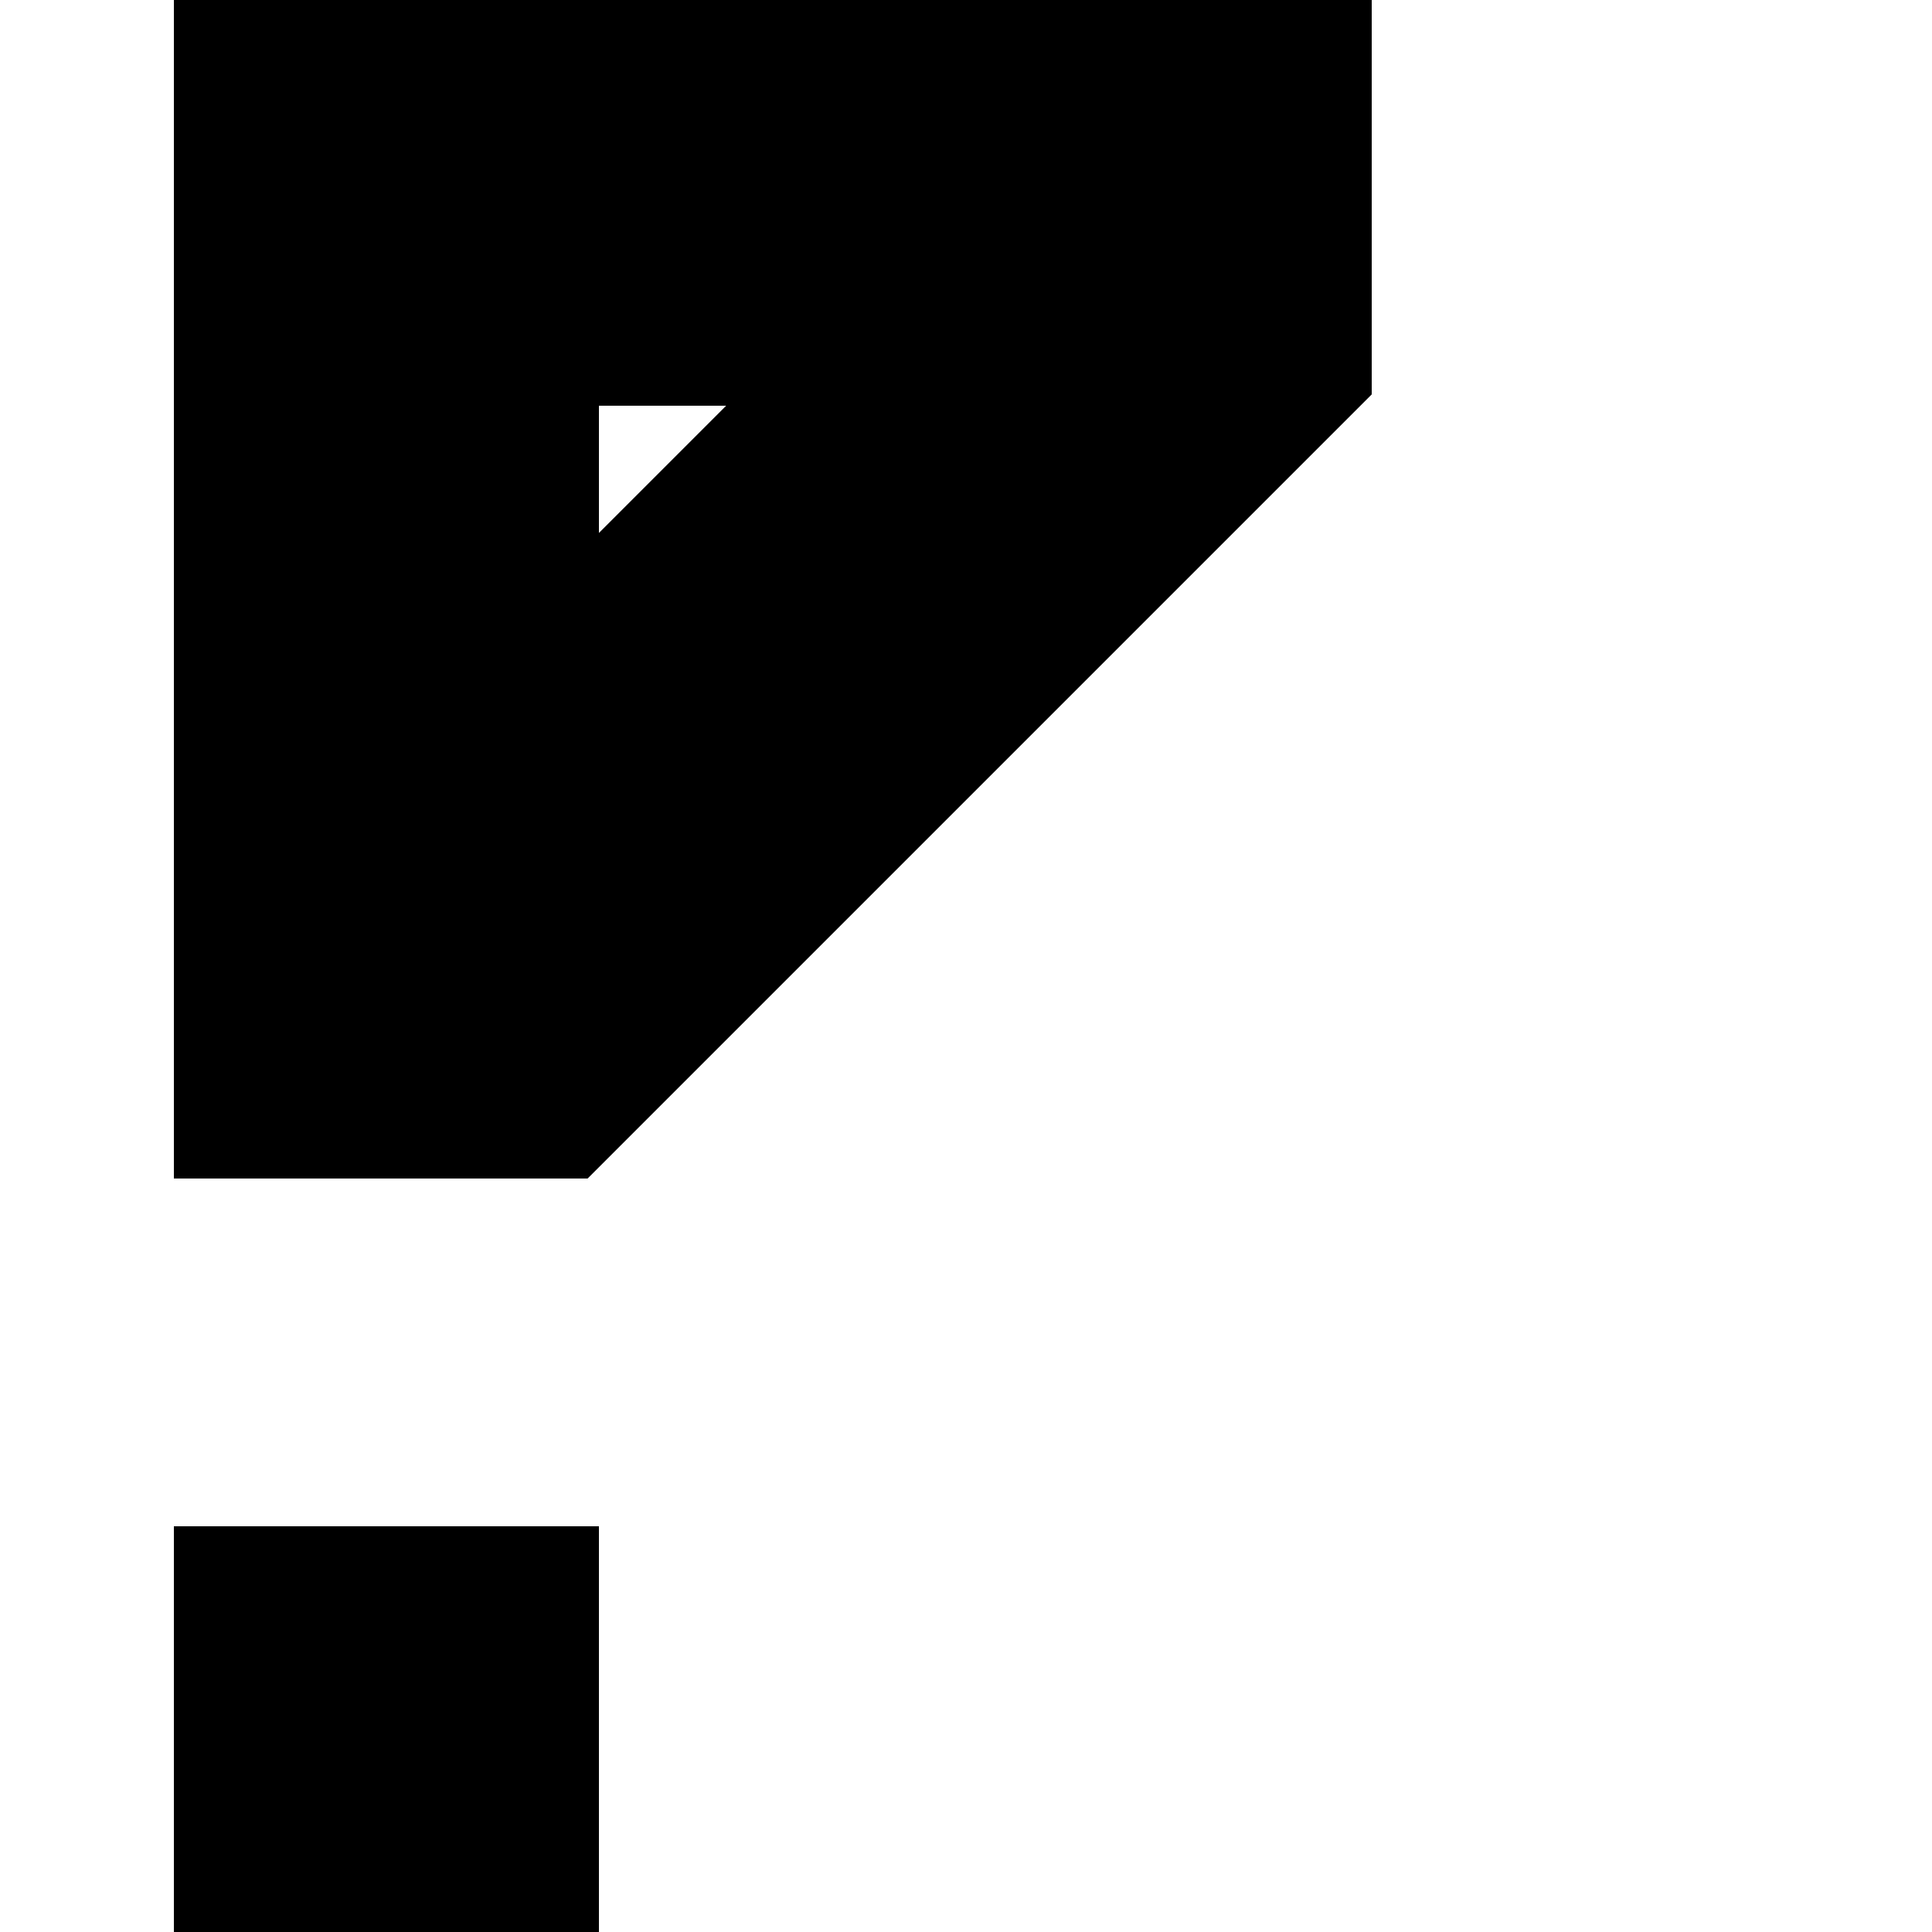
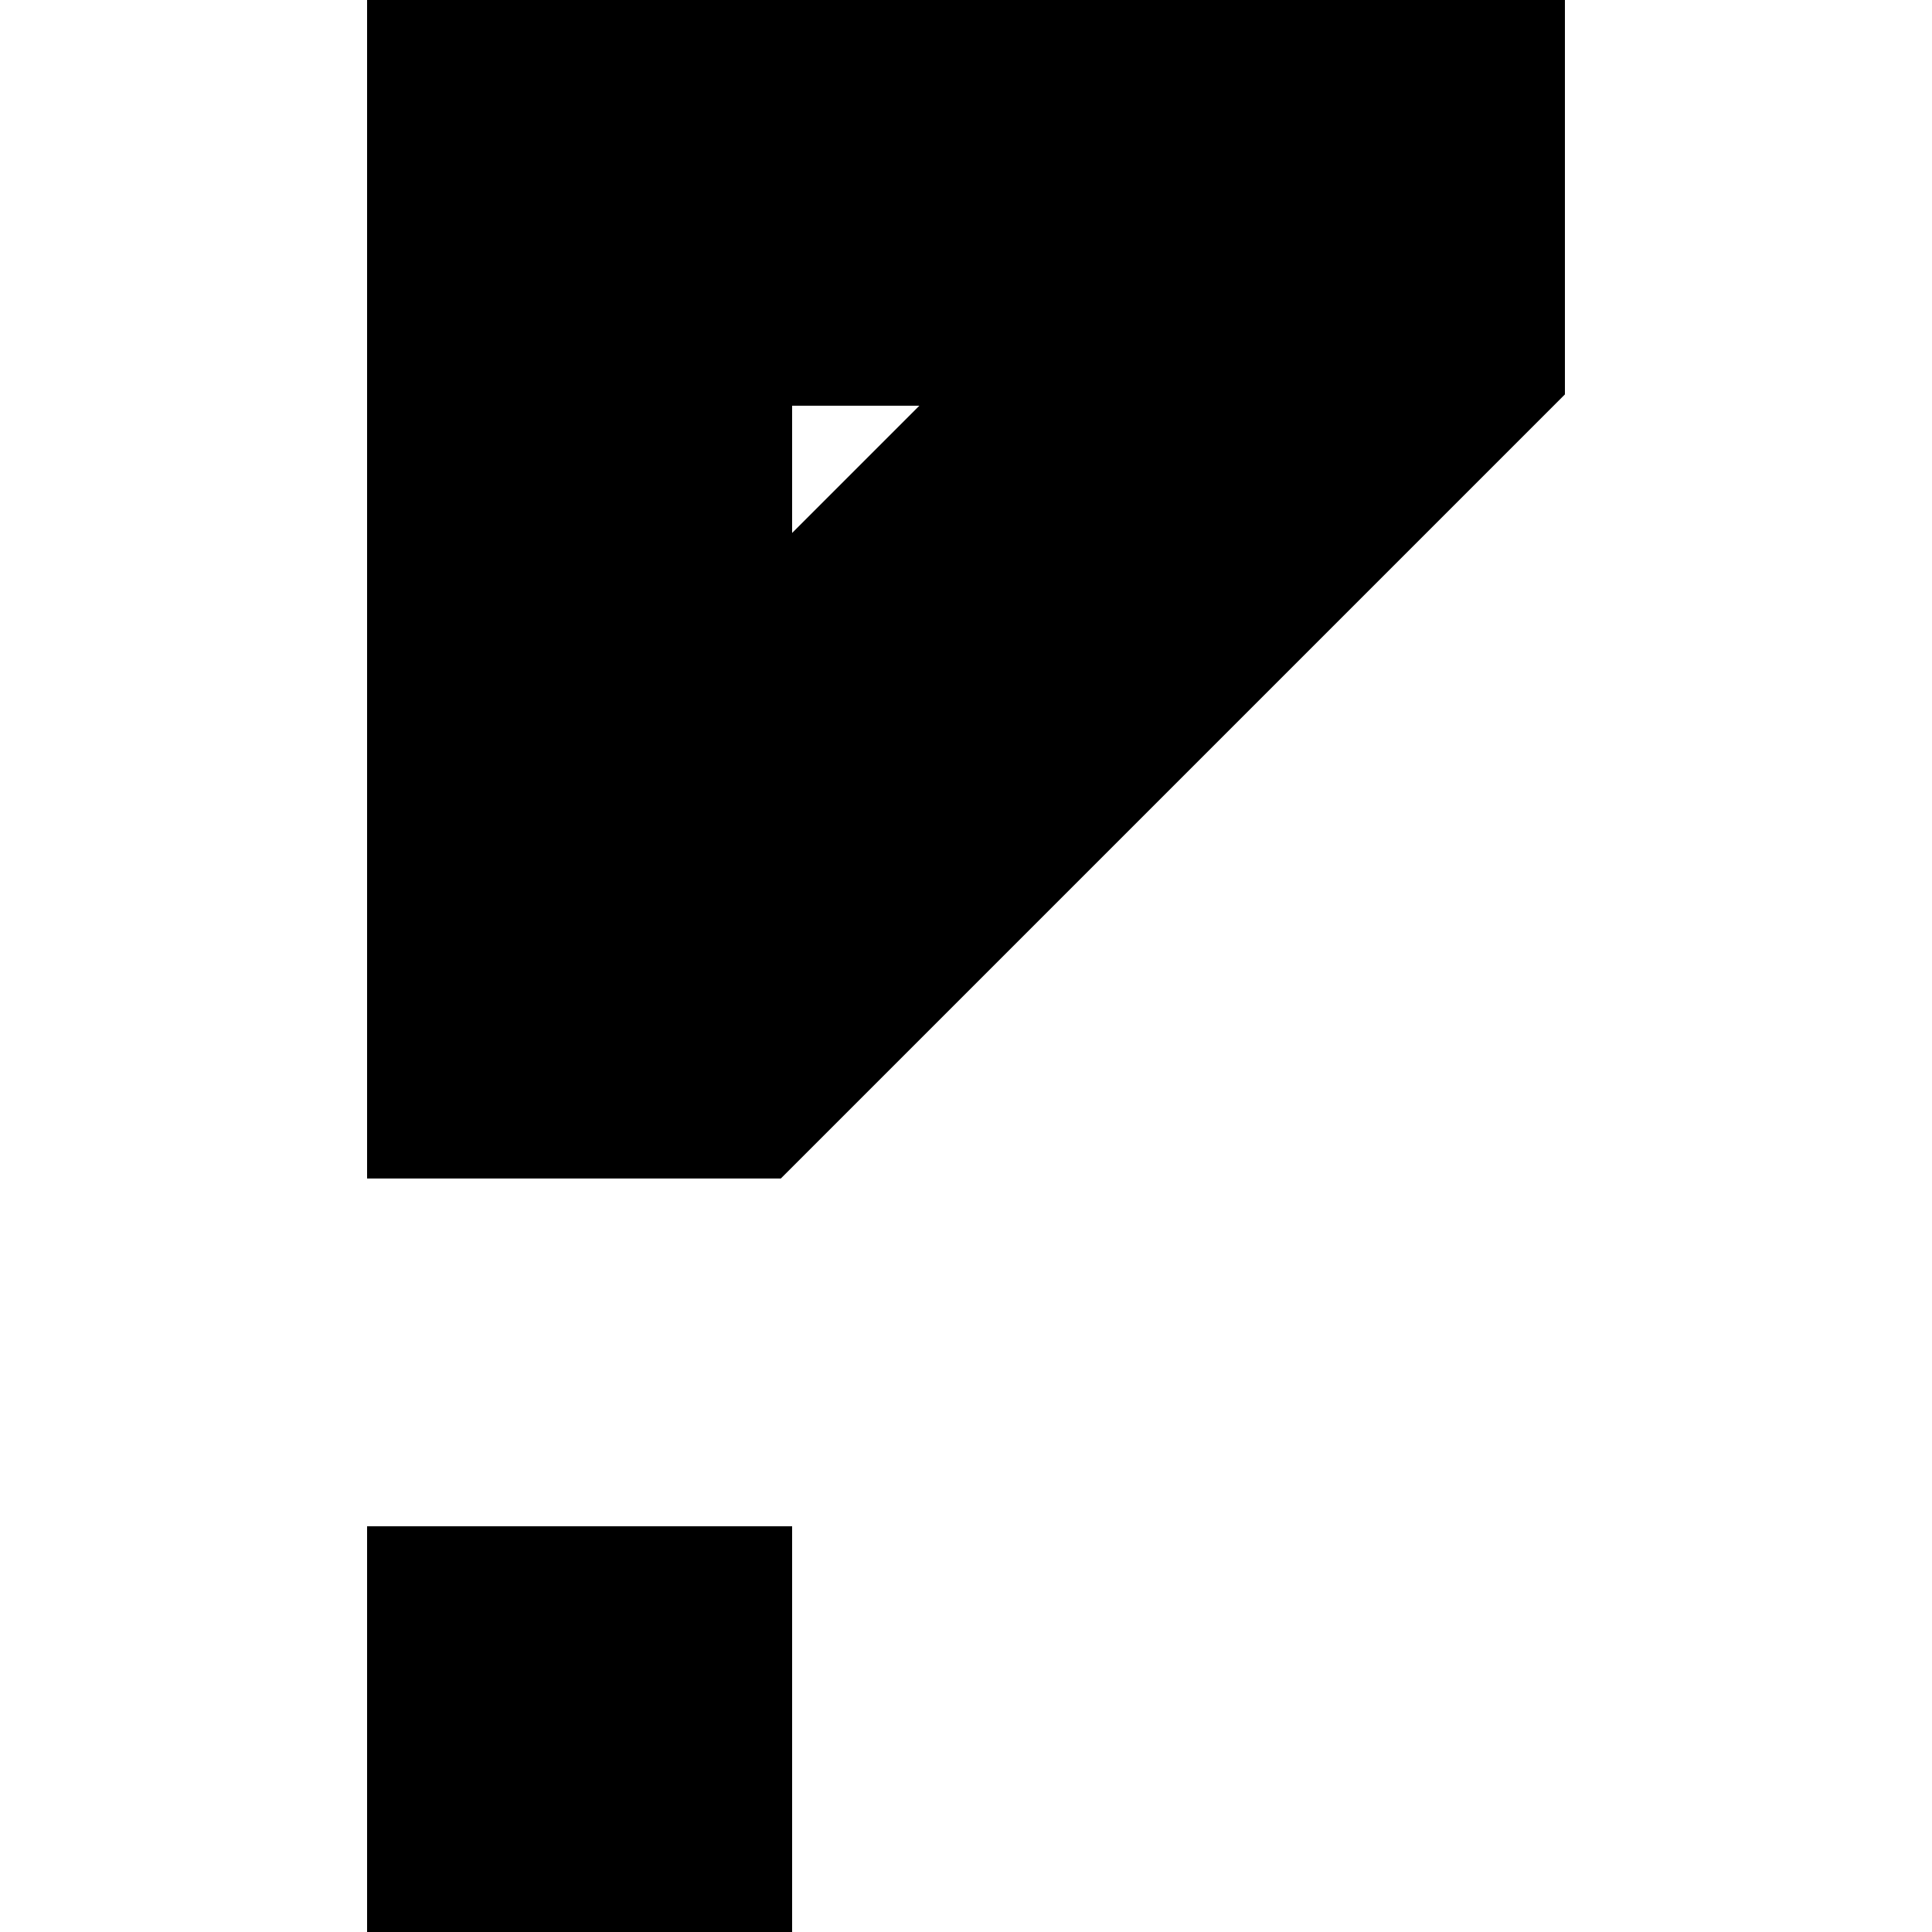
<svg xmlns="http://www.w3.org/2000/svg" viewBox="0 0 50 50" fill="transparent">
-   <path d="M5 0 L35 0 L35 10 L15 30 L5 30 Z M20 10 L15 10 L15 15 Z" rx="1" stroke="#000" fill="#000" />
-   <rect x="5" y="40" width="10" height="10" stroke="#000000" fill="#000000" />
+   <path d="M10 0 L40 0 L40 10 L20 30 L10 30 Z M25 10 L20 10 L20 15 Z" rx="1" stroke="#000" fill="#000" />
+   <rect x="10" y="40" width="10" height="10" stroke="#000000" fill="#000000" />
</svg>
